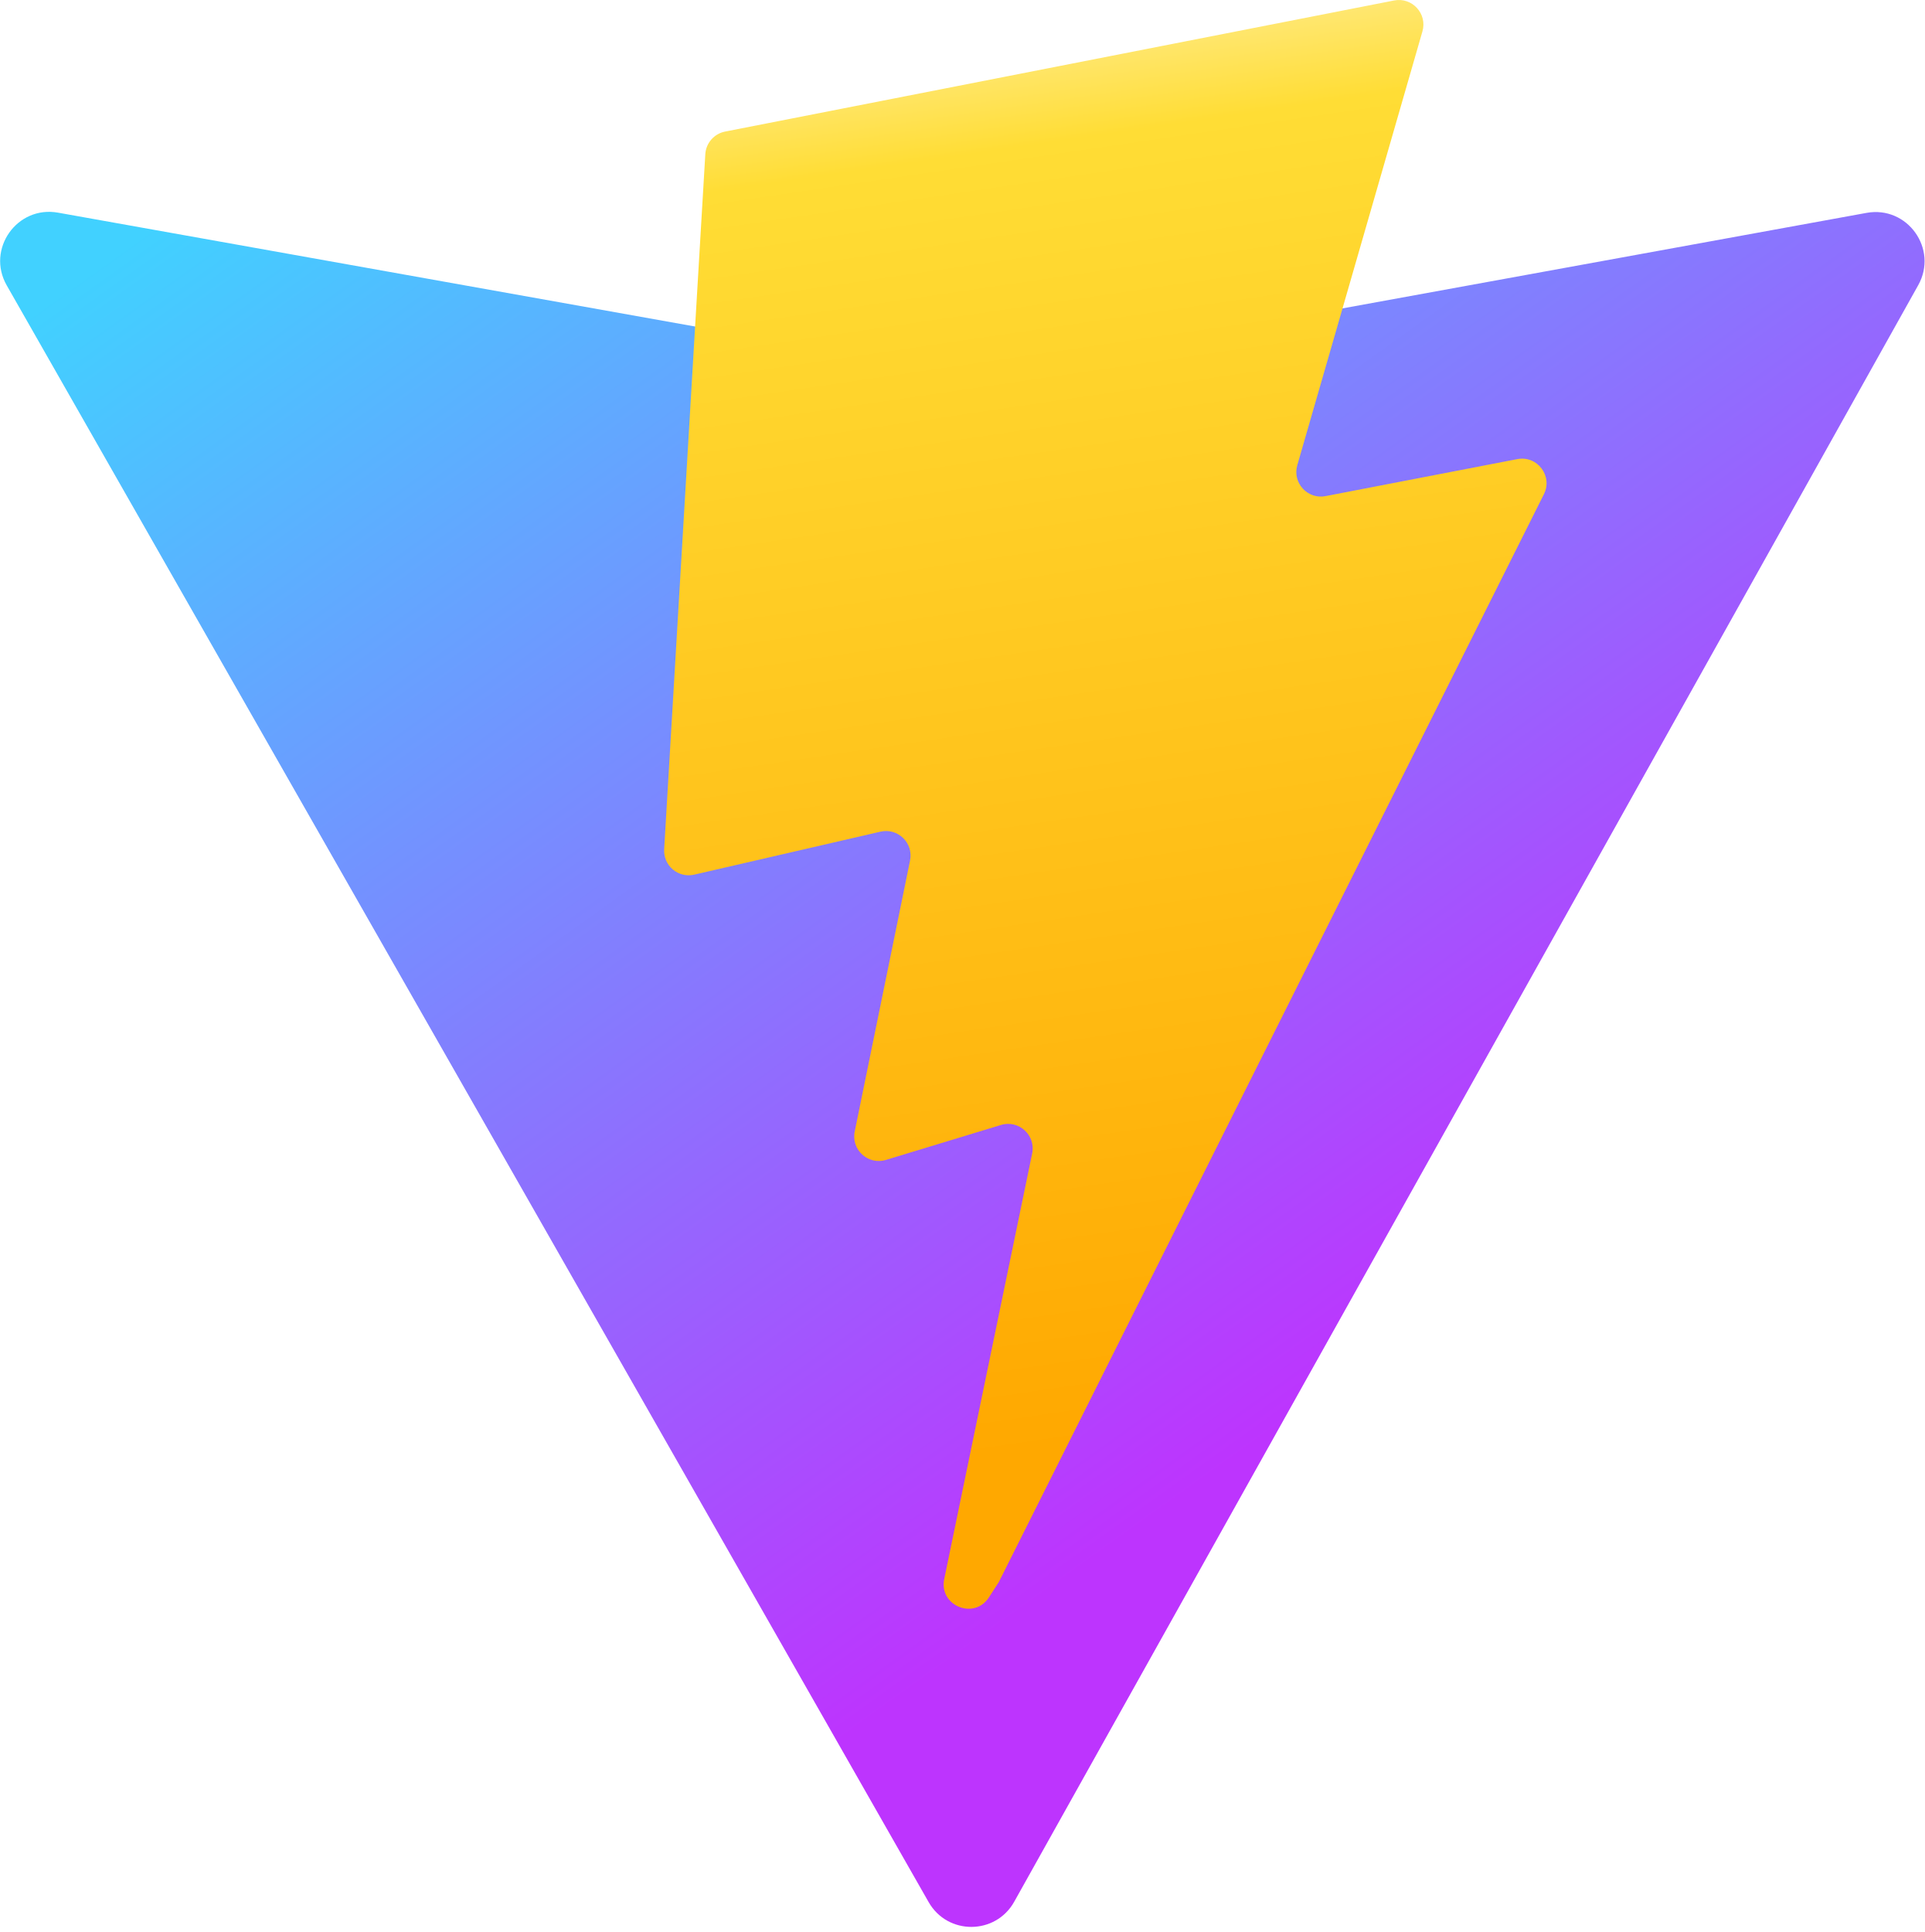
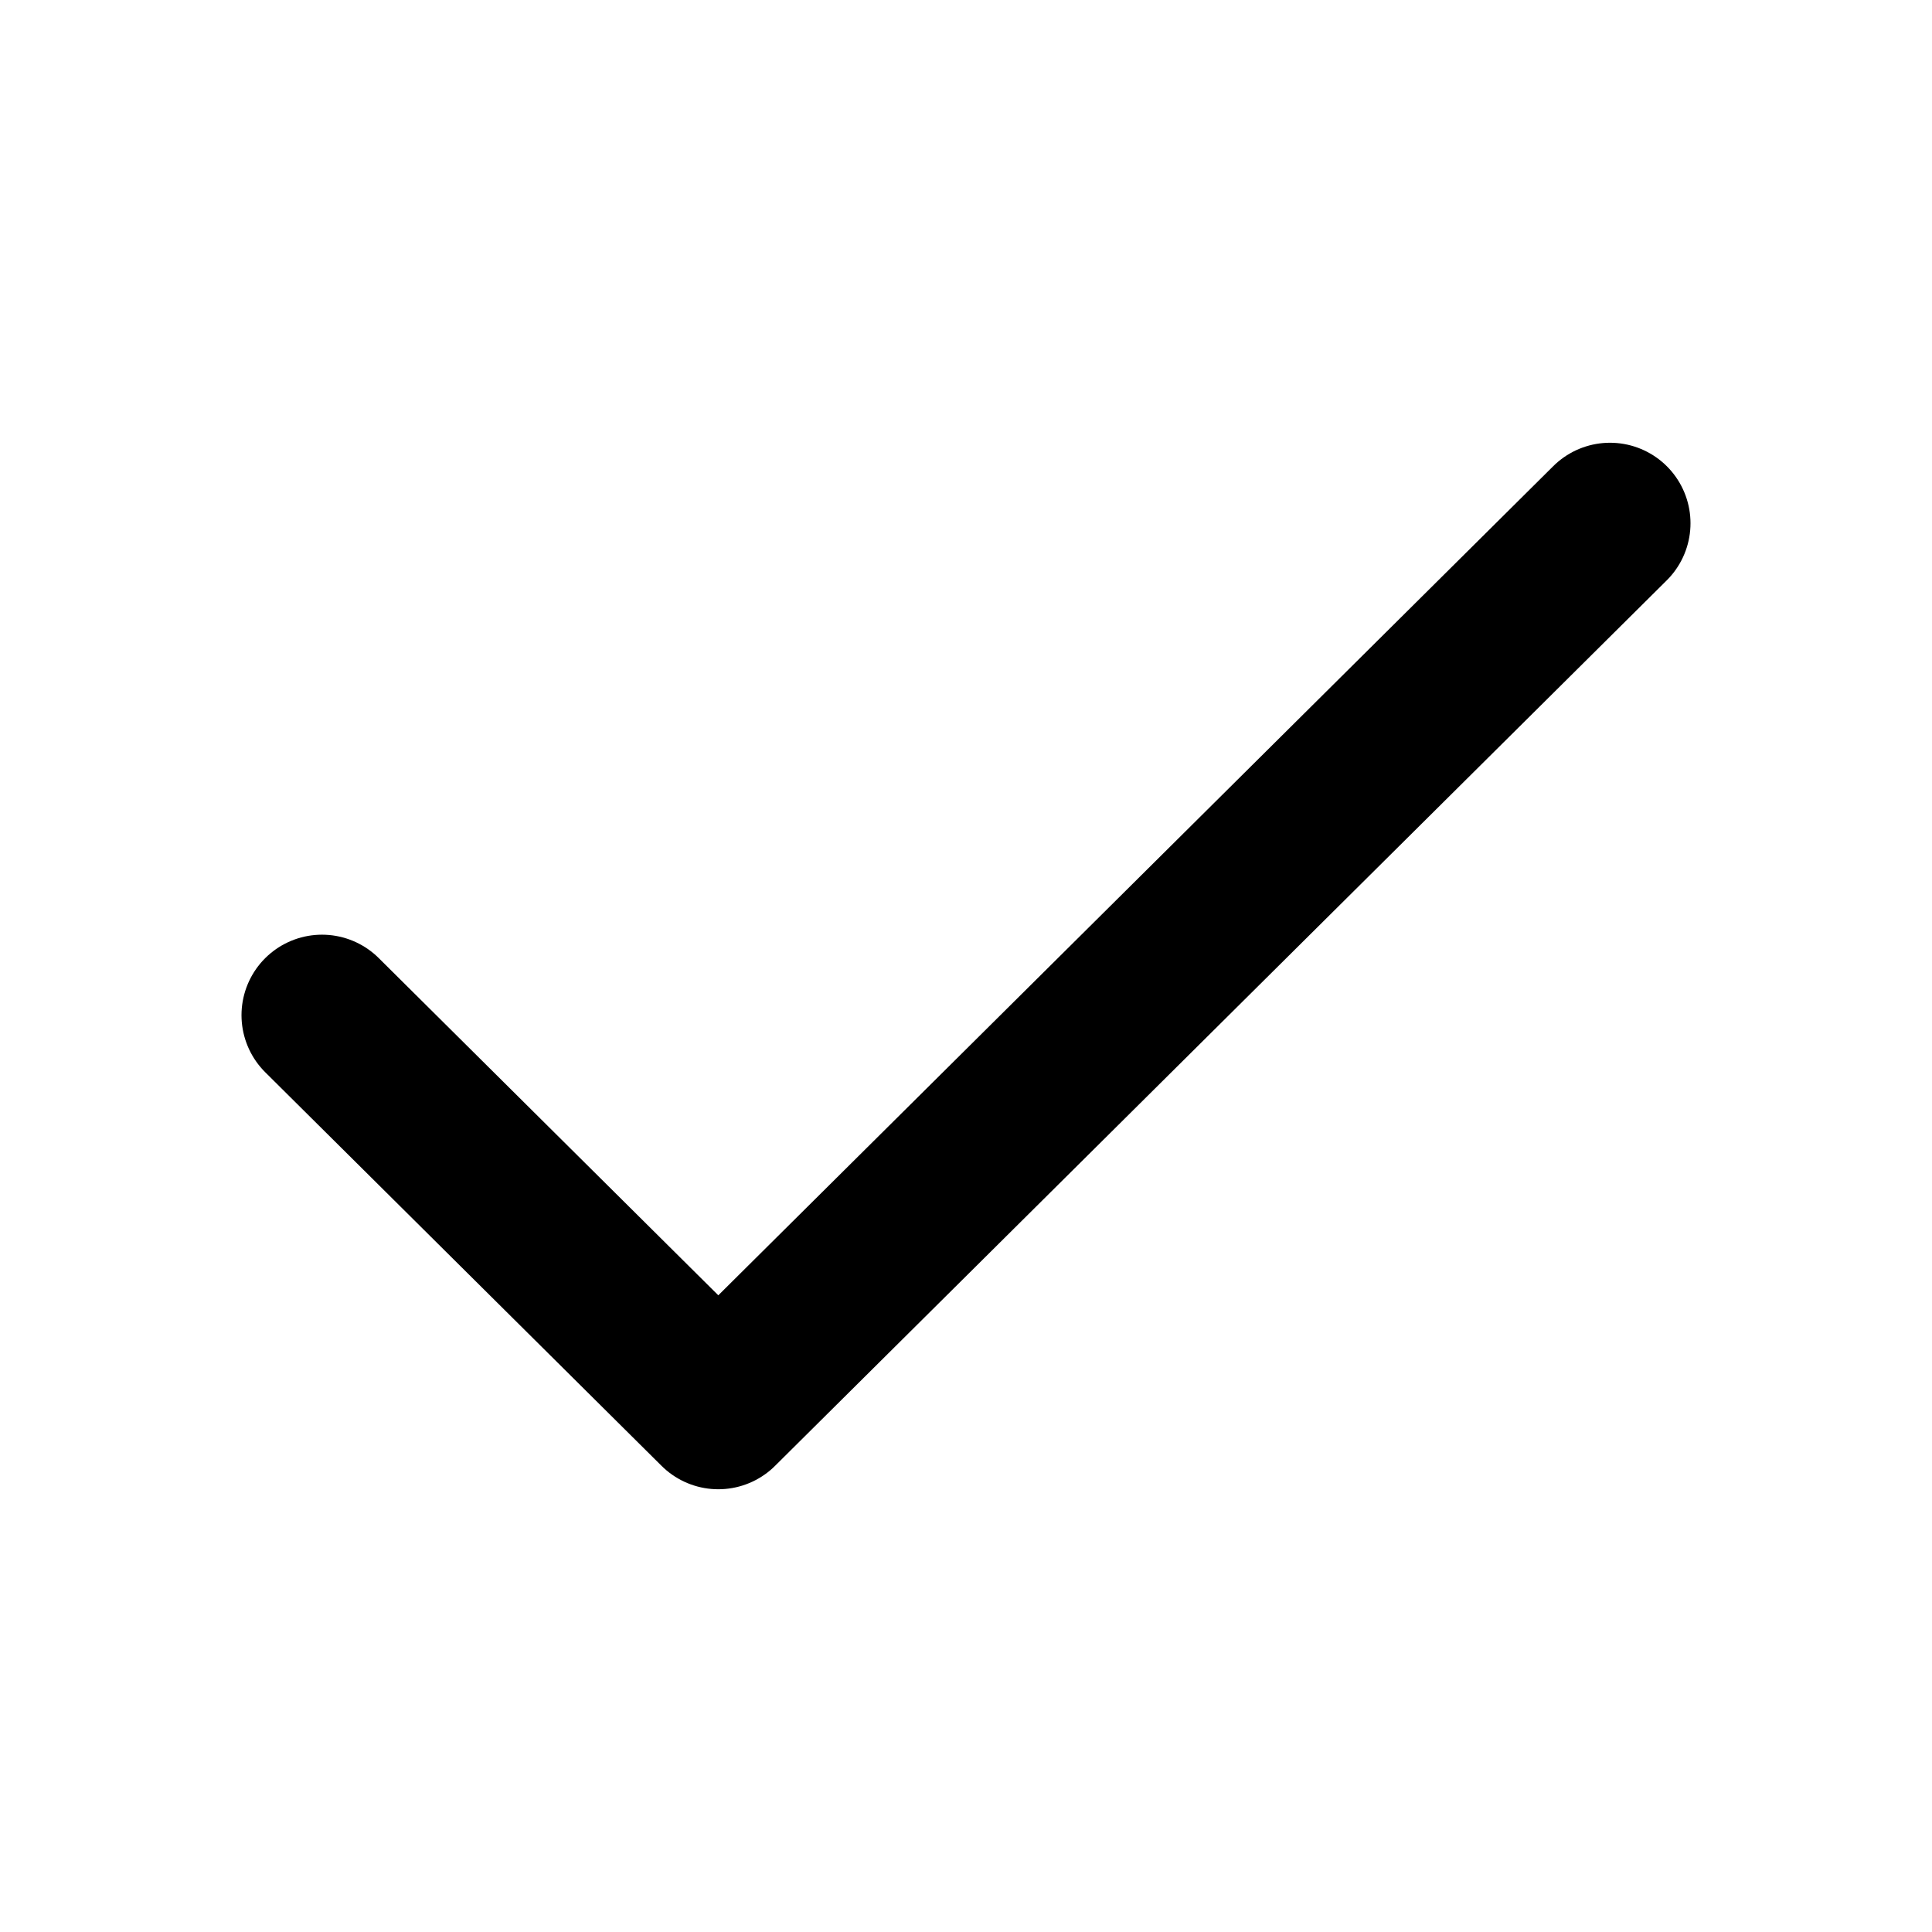
- <svg xmlns="http://www.w3.org/2000/svg" aria-hidden="true" role="img" class="iconify iconify--logos" width="31.88" height="32" preserveAspectRatio="xMidYMid meet" viewBox="0 0 256 257">
-   <defs>
-     <linearGradient id="IconifyId1813088fe1fbc01fb466" x1="-.828%" x2="57.636%" y1="7.652%" y2="78.411%">
-       <stop offset="0%" stop-color="#41D1FF" />
-       <stop offset="100%" stop-color="#BD34FE" />
-     </linearGradient>
-     <linearGradient id="IconifyId1813088fe1fbc01fb467" x1="43.376%" x2="50.316%" y1="2.242%" y2="89.03%">
-       <stop offset="0%" stop-color="#FFEA83" />
-       <stop offset="8.333%" stop-color="#FFDD35" />
-       <stop offset="100%" stop-color="#FFA800" />
-     </linearGradient>
-   </defs>
-   <path fill="url(#IconifyId1813088fe1fbc01fb466)" d="M255.153 37.938L134.897 252.976c-2.483 4.44-8.862 4.466-11.382.048L.875 37.958c-2.746-4.814 1.371-10.646 6.827-9.67l120.385 21.517a6.537 6.537 0 0 0 2.322-.004l117.867-21.483c5.438-.991 9.574 4.796 6.877 9.62Z" />
-   <path fill="url(#IconifyId1813088fe1fbc01fb467)" d="M185.432.063L96.44 17.501a3.268 3.268 0 0 0-2.634 3.014l-5.474 92.456a3.268 3.268 0 0 0 3.997 3.378l24.777-5.718c2.318-.535 4.413 1.507 3.936 3.838l-7.361 36.047c-.495 2.426 1.782 4.5 4.151 3.78l15.304-4.649c2.372-.72 4.652 1.36 4.15 3.788l-11.698 56.621c-.732 3.542 3.979 5.473 5.943 2.437l1.313-2.028l72.516-144.72c1.215-2.423-.88-5.186-3.54-4.672l-25.505 4.922c-2.396.462-4.435-1.77-3.759-4.114l16.646-57.705c.677-2.35-1.37-4.583-3.769-4.113Z" />
+ <svg xmlns="http://www.w3.org/2000/svg" width="800px" height="800px" viewBox="0 0 24 24" fill="none">
+   <path d="M4 12.611L8.923 17.5L20 6.5" stroke="#000000" stroke-width="2" stroke-linecap="round" stroke-linejoin="round" />
</svg>
